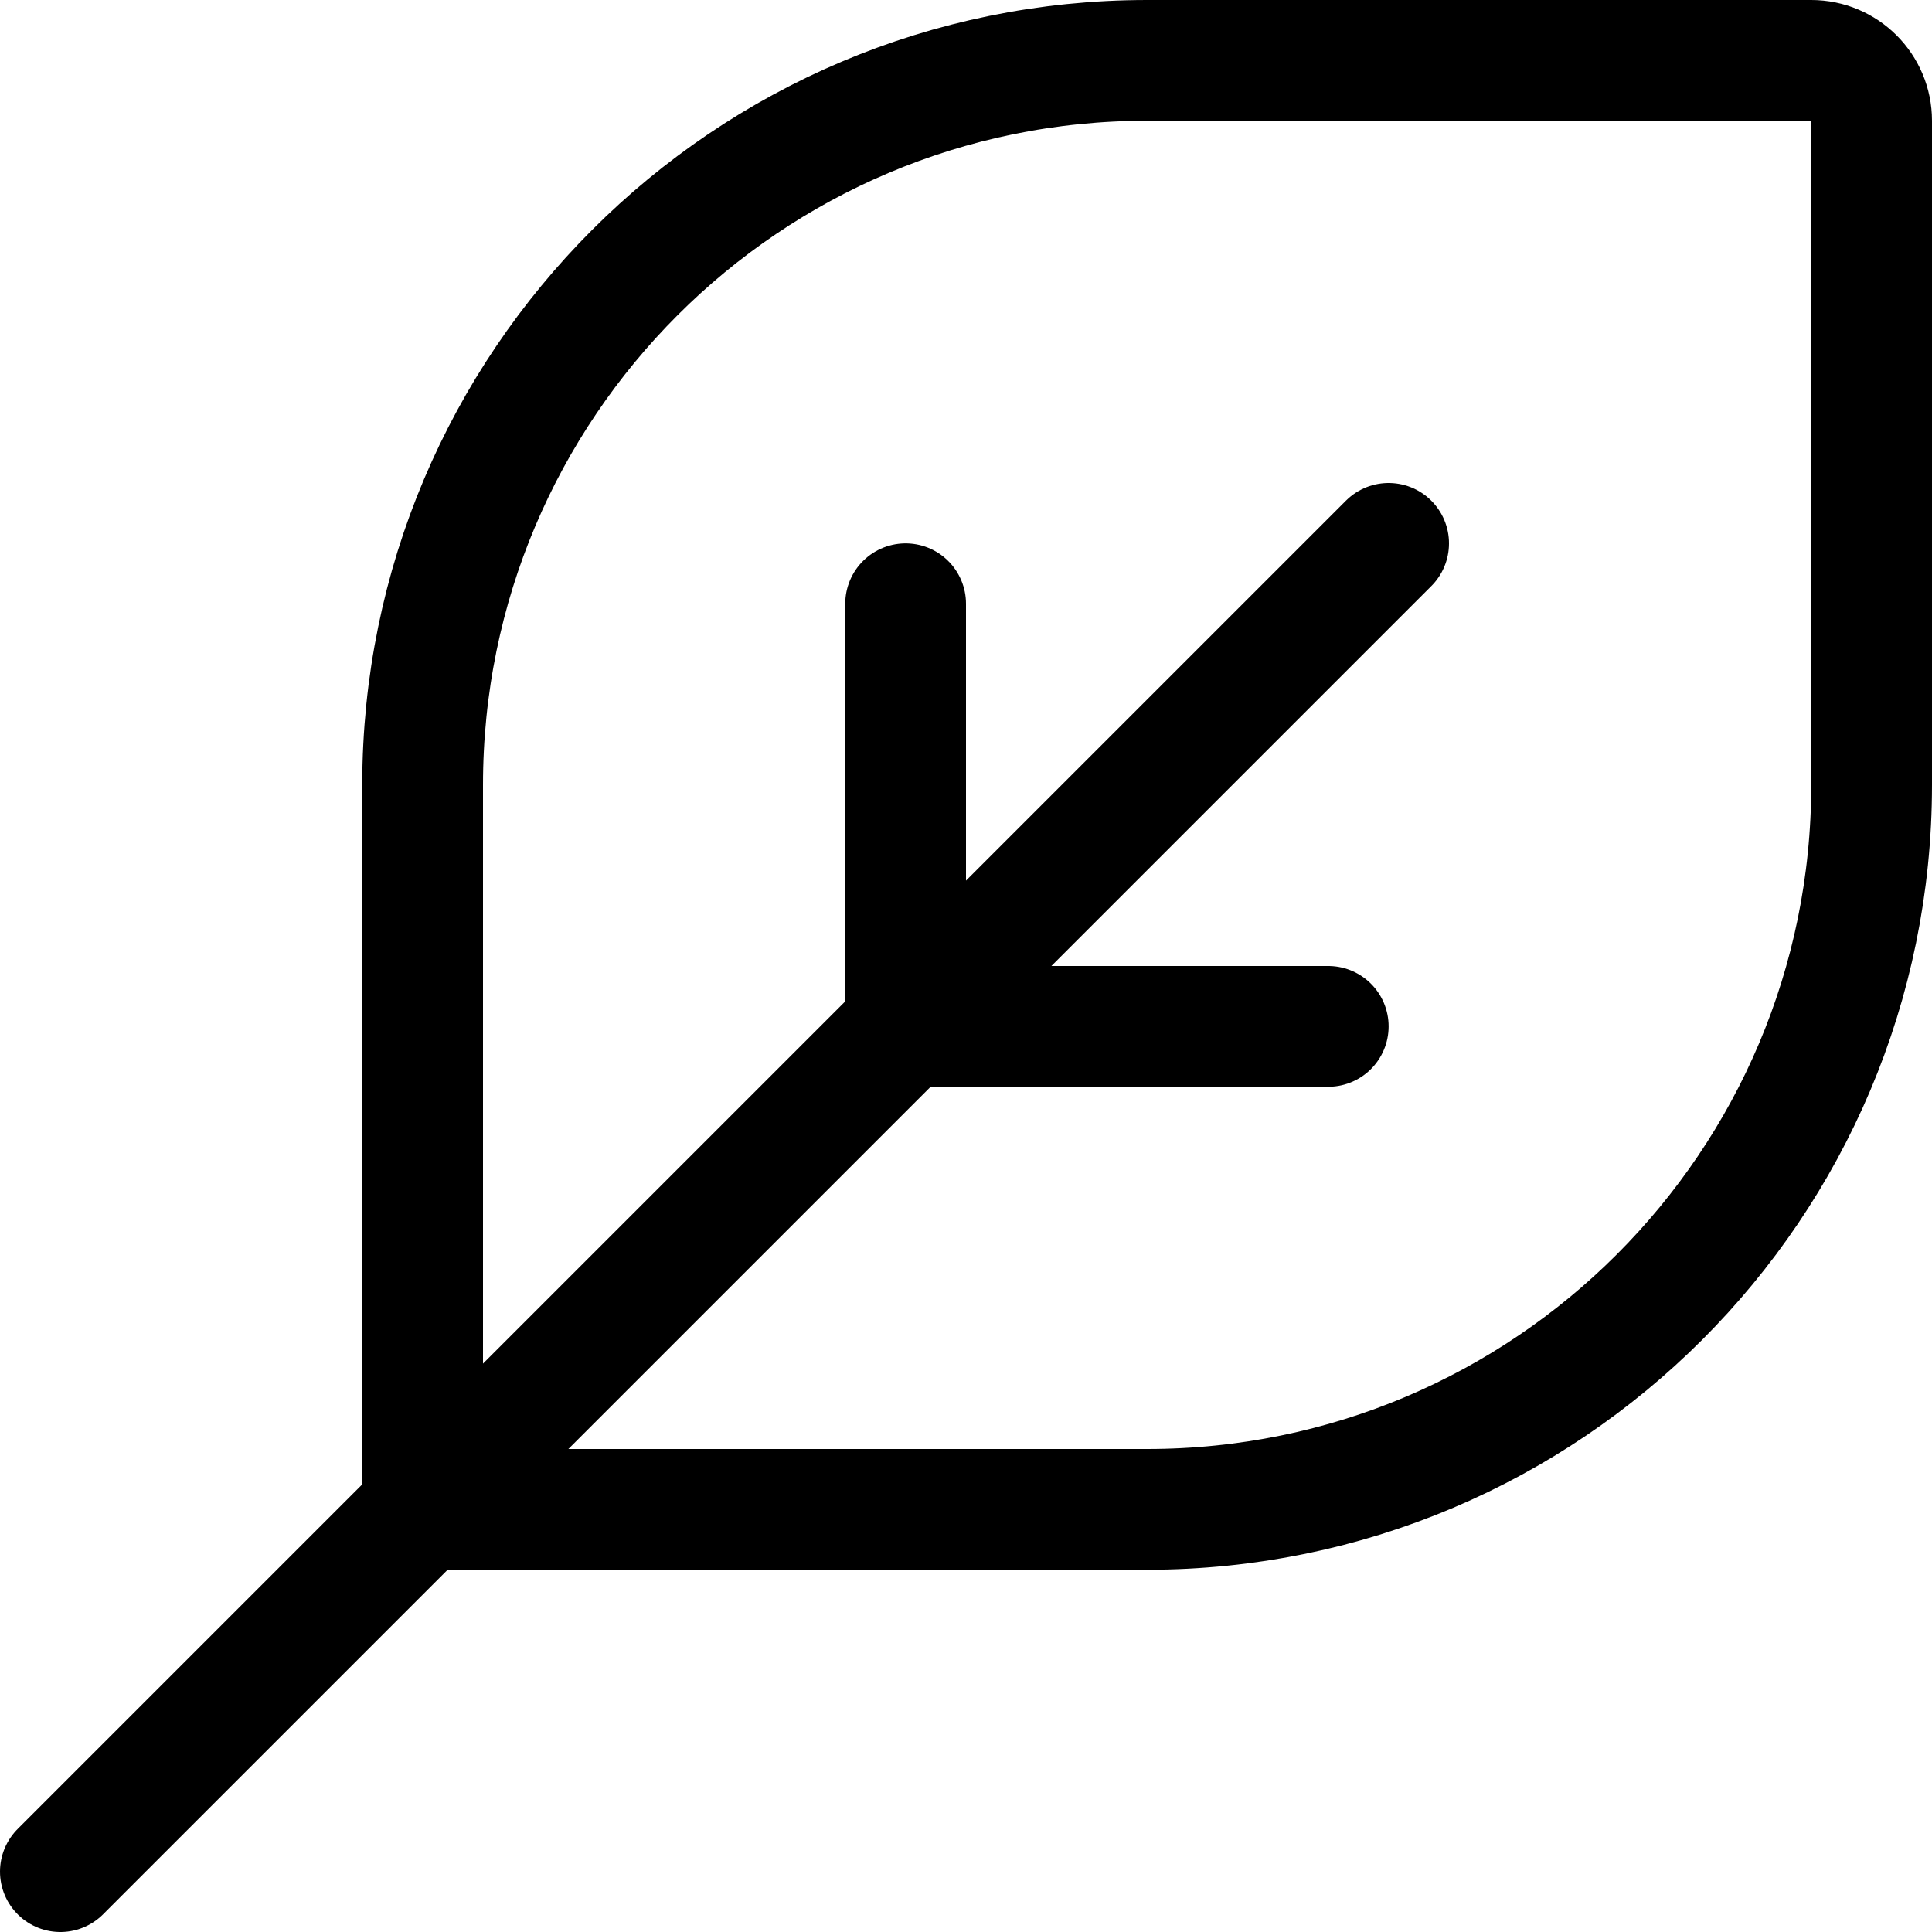
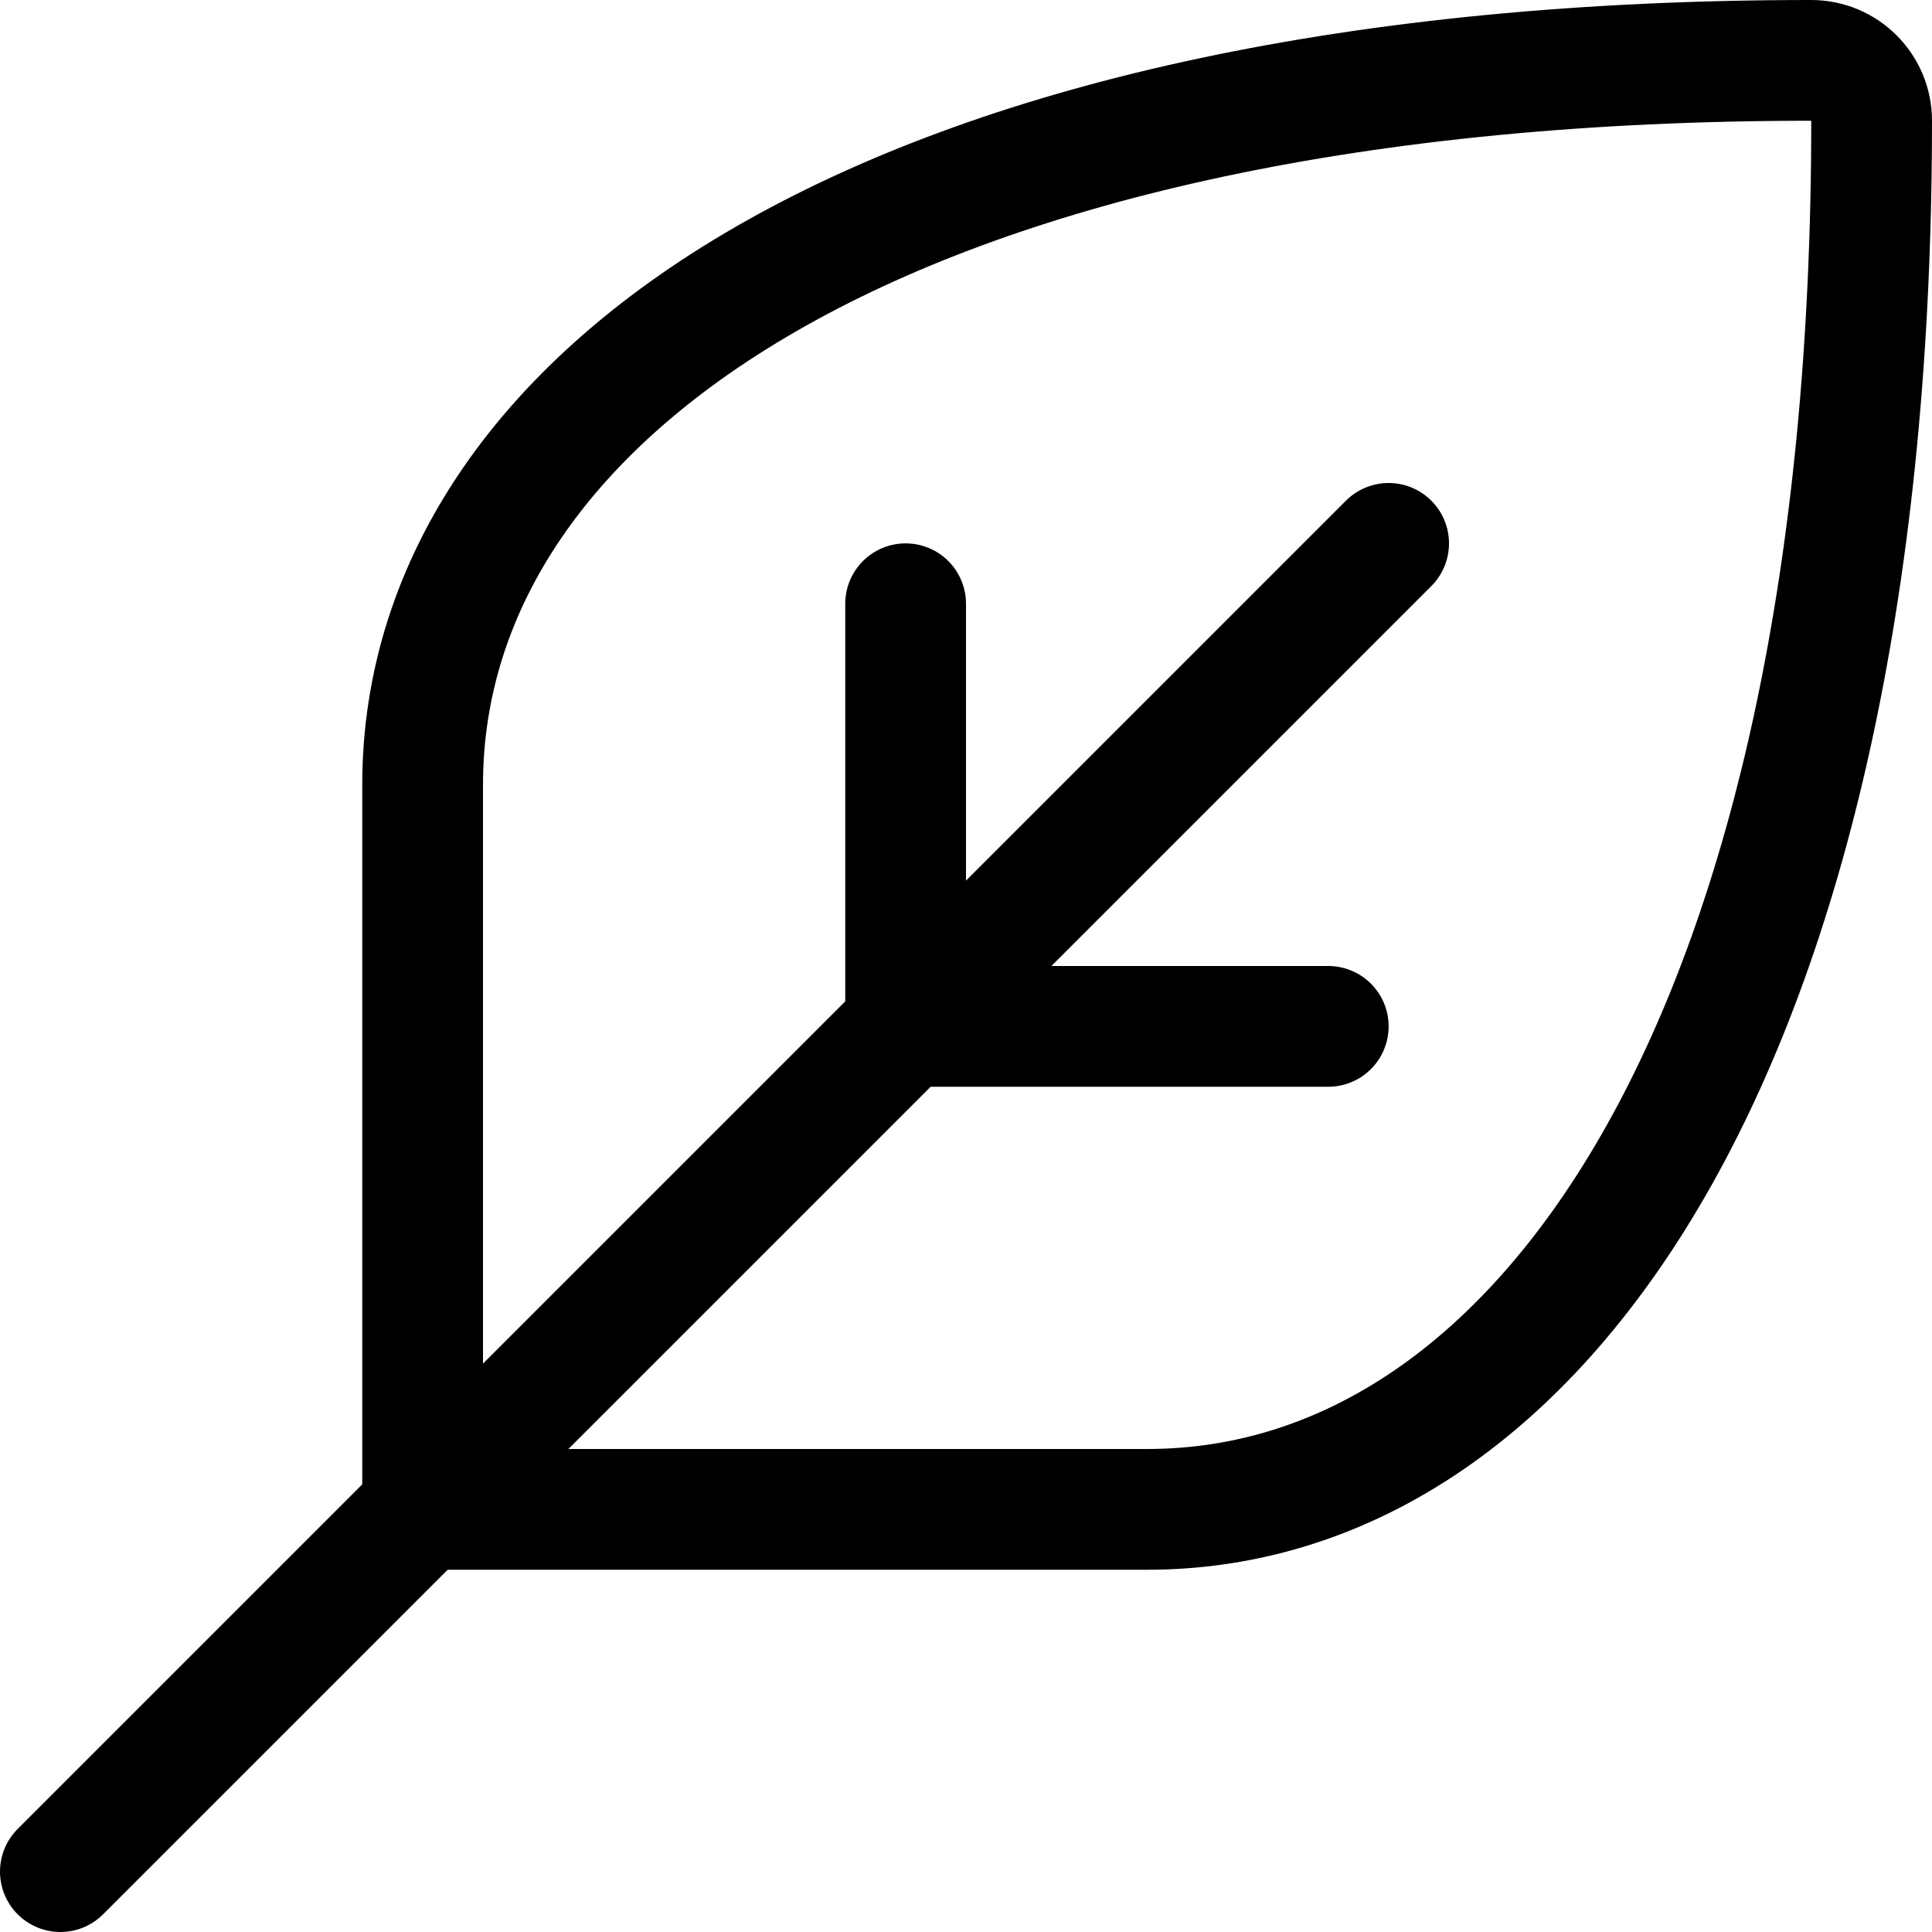
<svg xmlns="http://www.w3.org/2000/svg" width="16" height="16" focusable="false" viewBox="0 0 16 16">
-   <path fill="none" stroke="currentColor" stroke-linejoin="round" d="M3.5 12.5l8-8-11 11 3-3v-6a6 6 0 0 1 6-6H15a.5.5 0 0 1 .5.5v5.5a6 6 0 0 1-6 6h-6zm4-4H11 7.5zm0-3.5v3.5V5z" />
+   <path fill="none" stroke="currentColor" stroke-linejoin="round" d="M11.5 4.5l-11 11 3-3v-6c0-3.314 4-6 11.5-6a.5.5 0 0 1 .5.5c0 7.5-2.686 11.5-6 11.5h-6l8-8zm-4 4H11 7.5zm0-3.5v3.5V5z" />
</svg>
